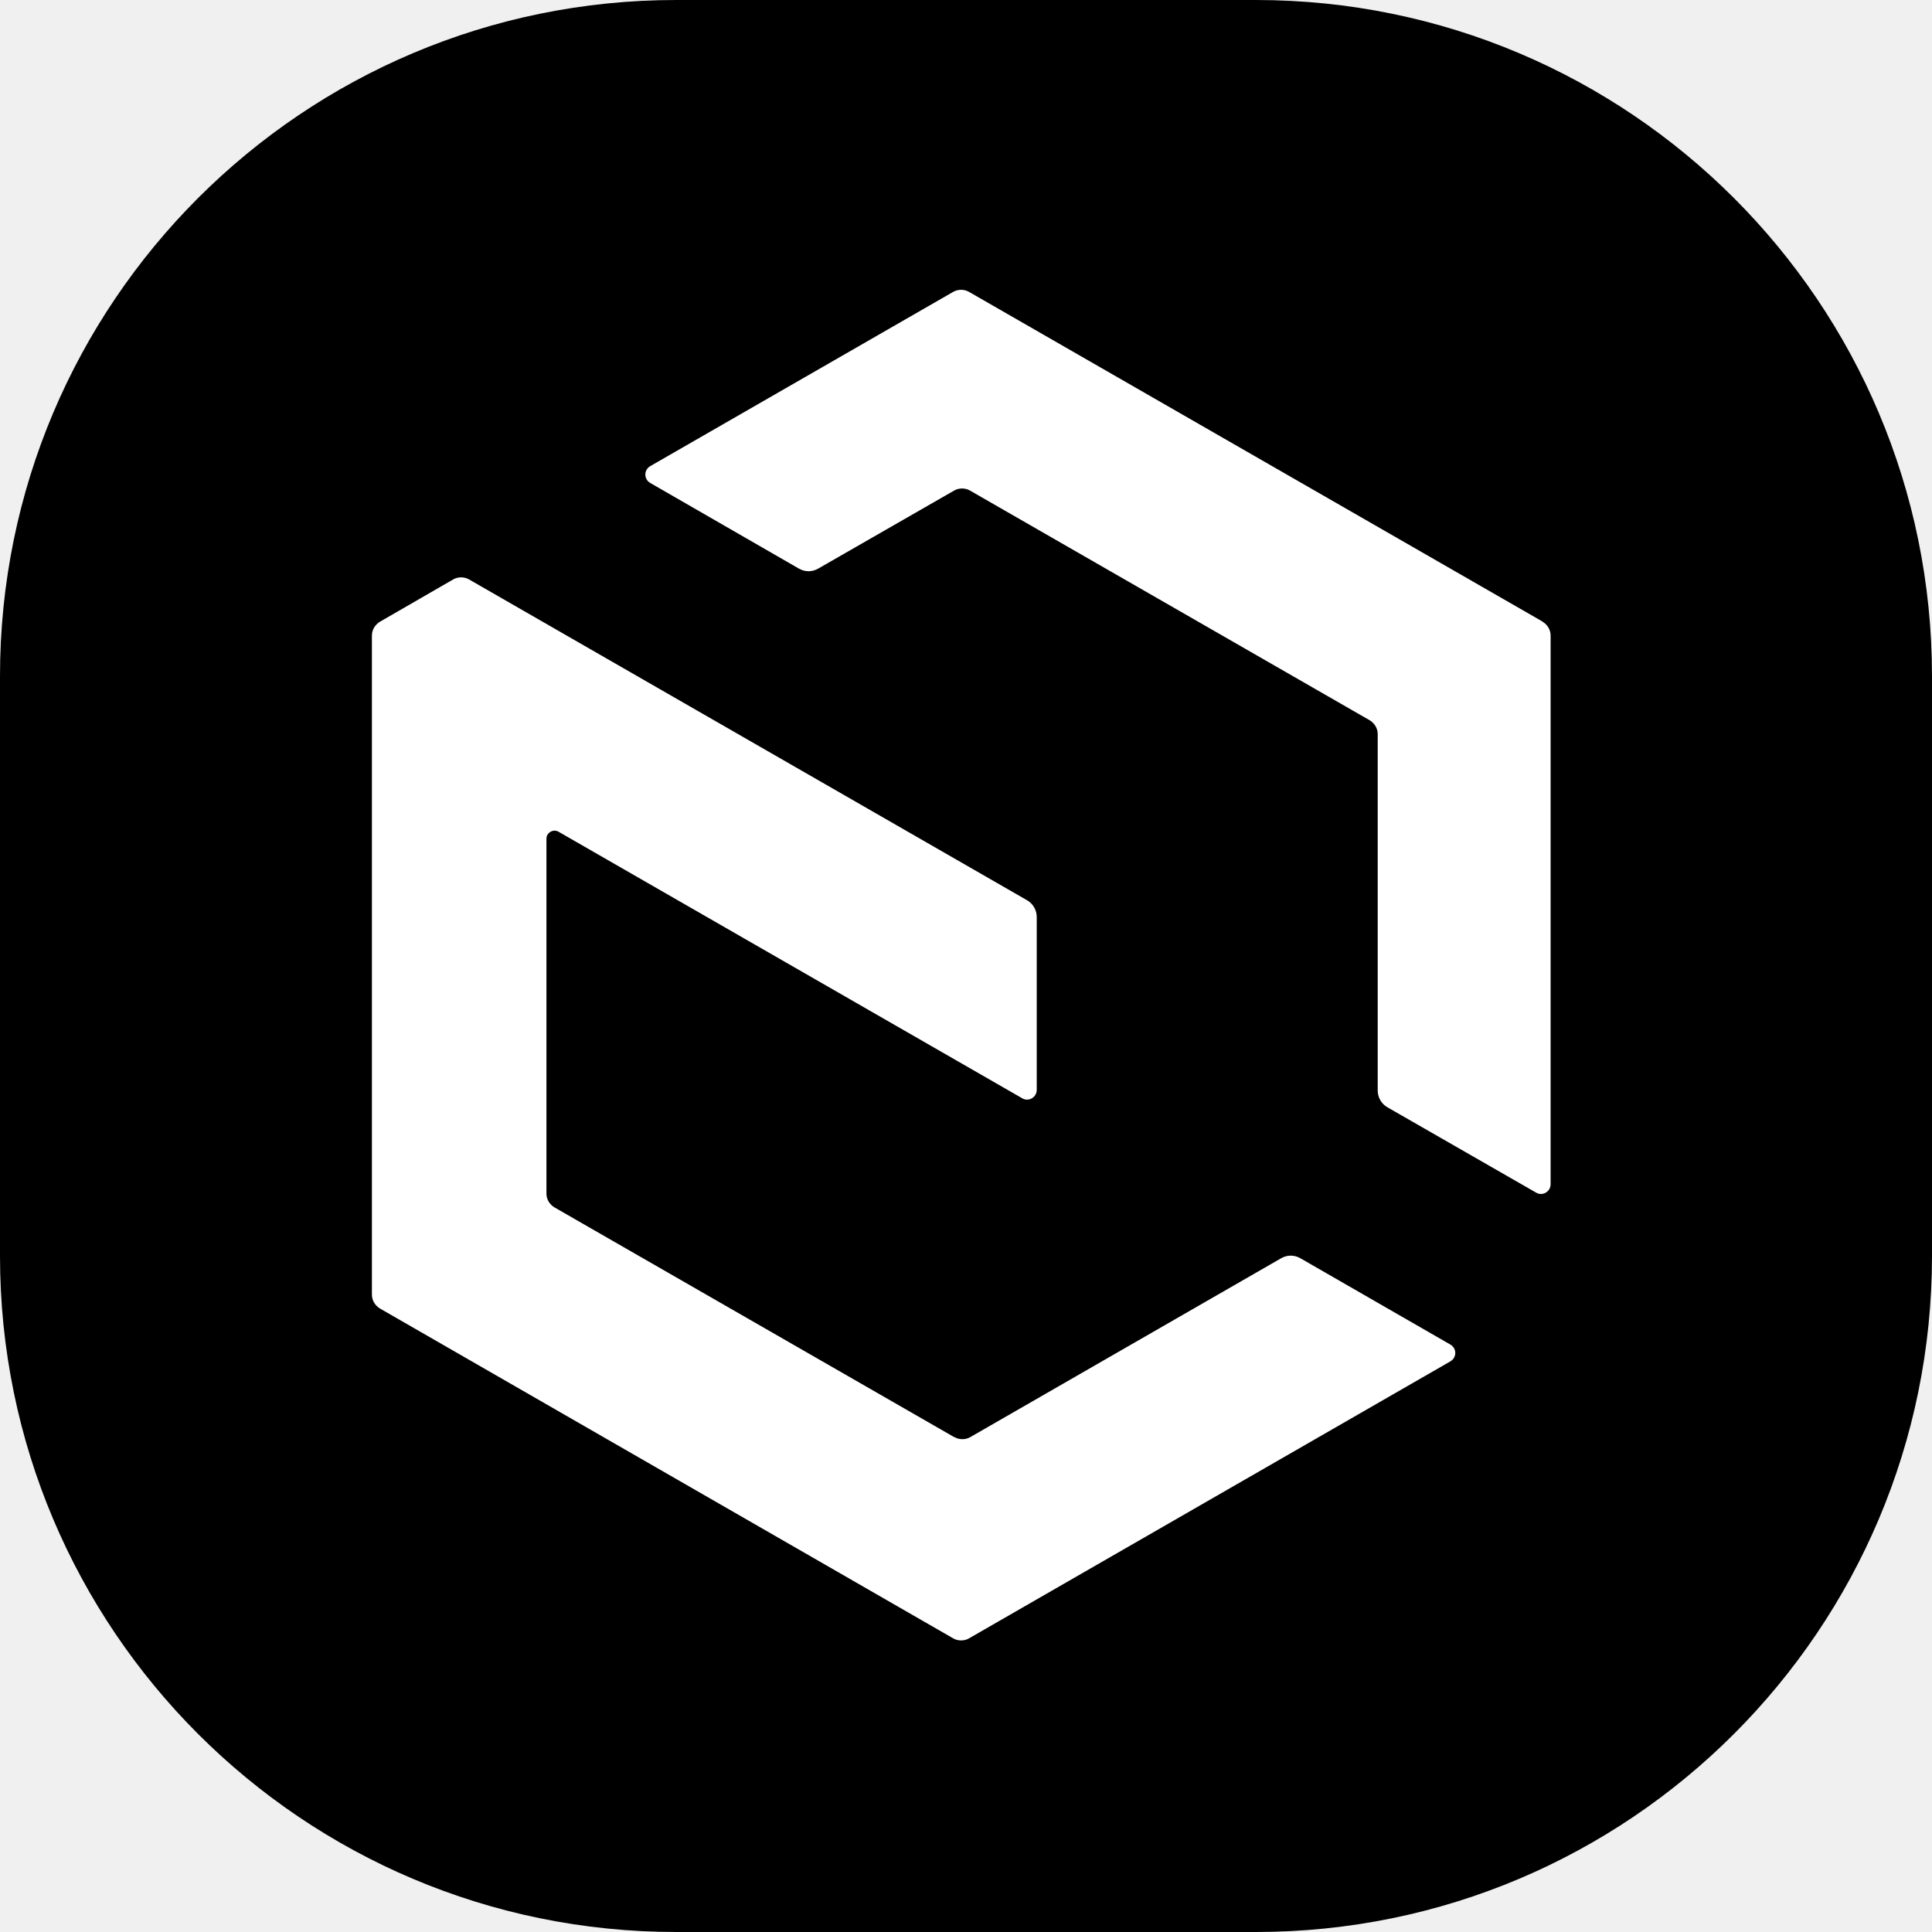
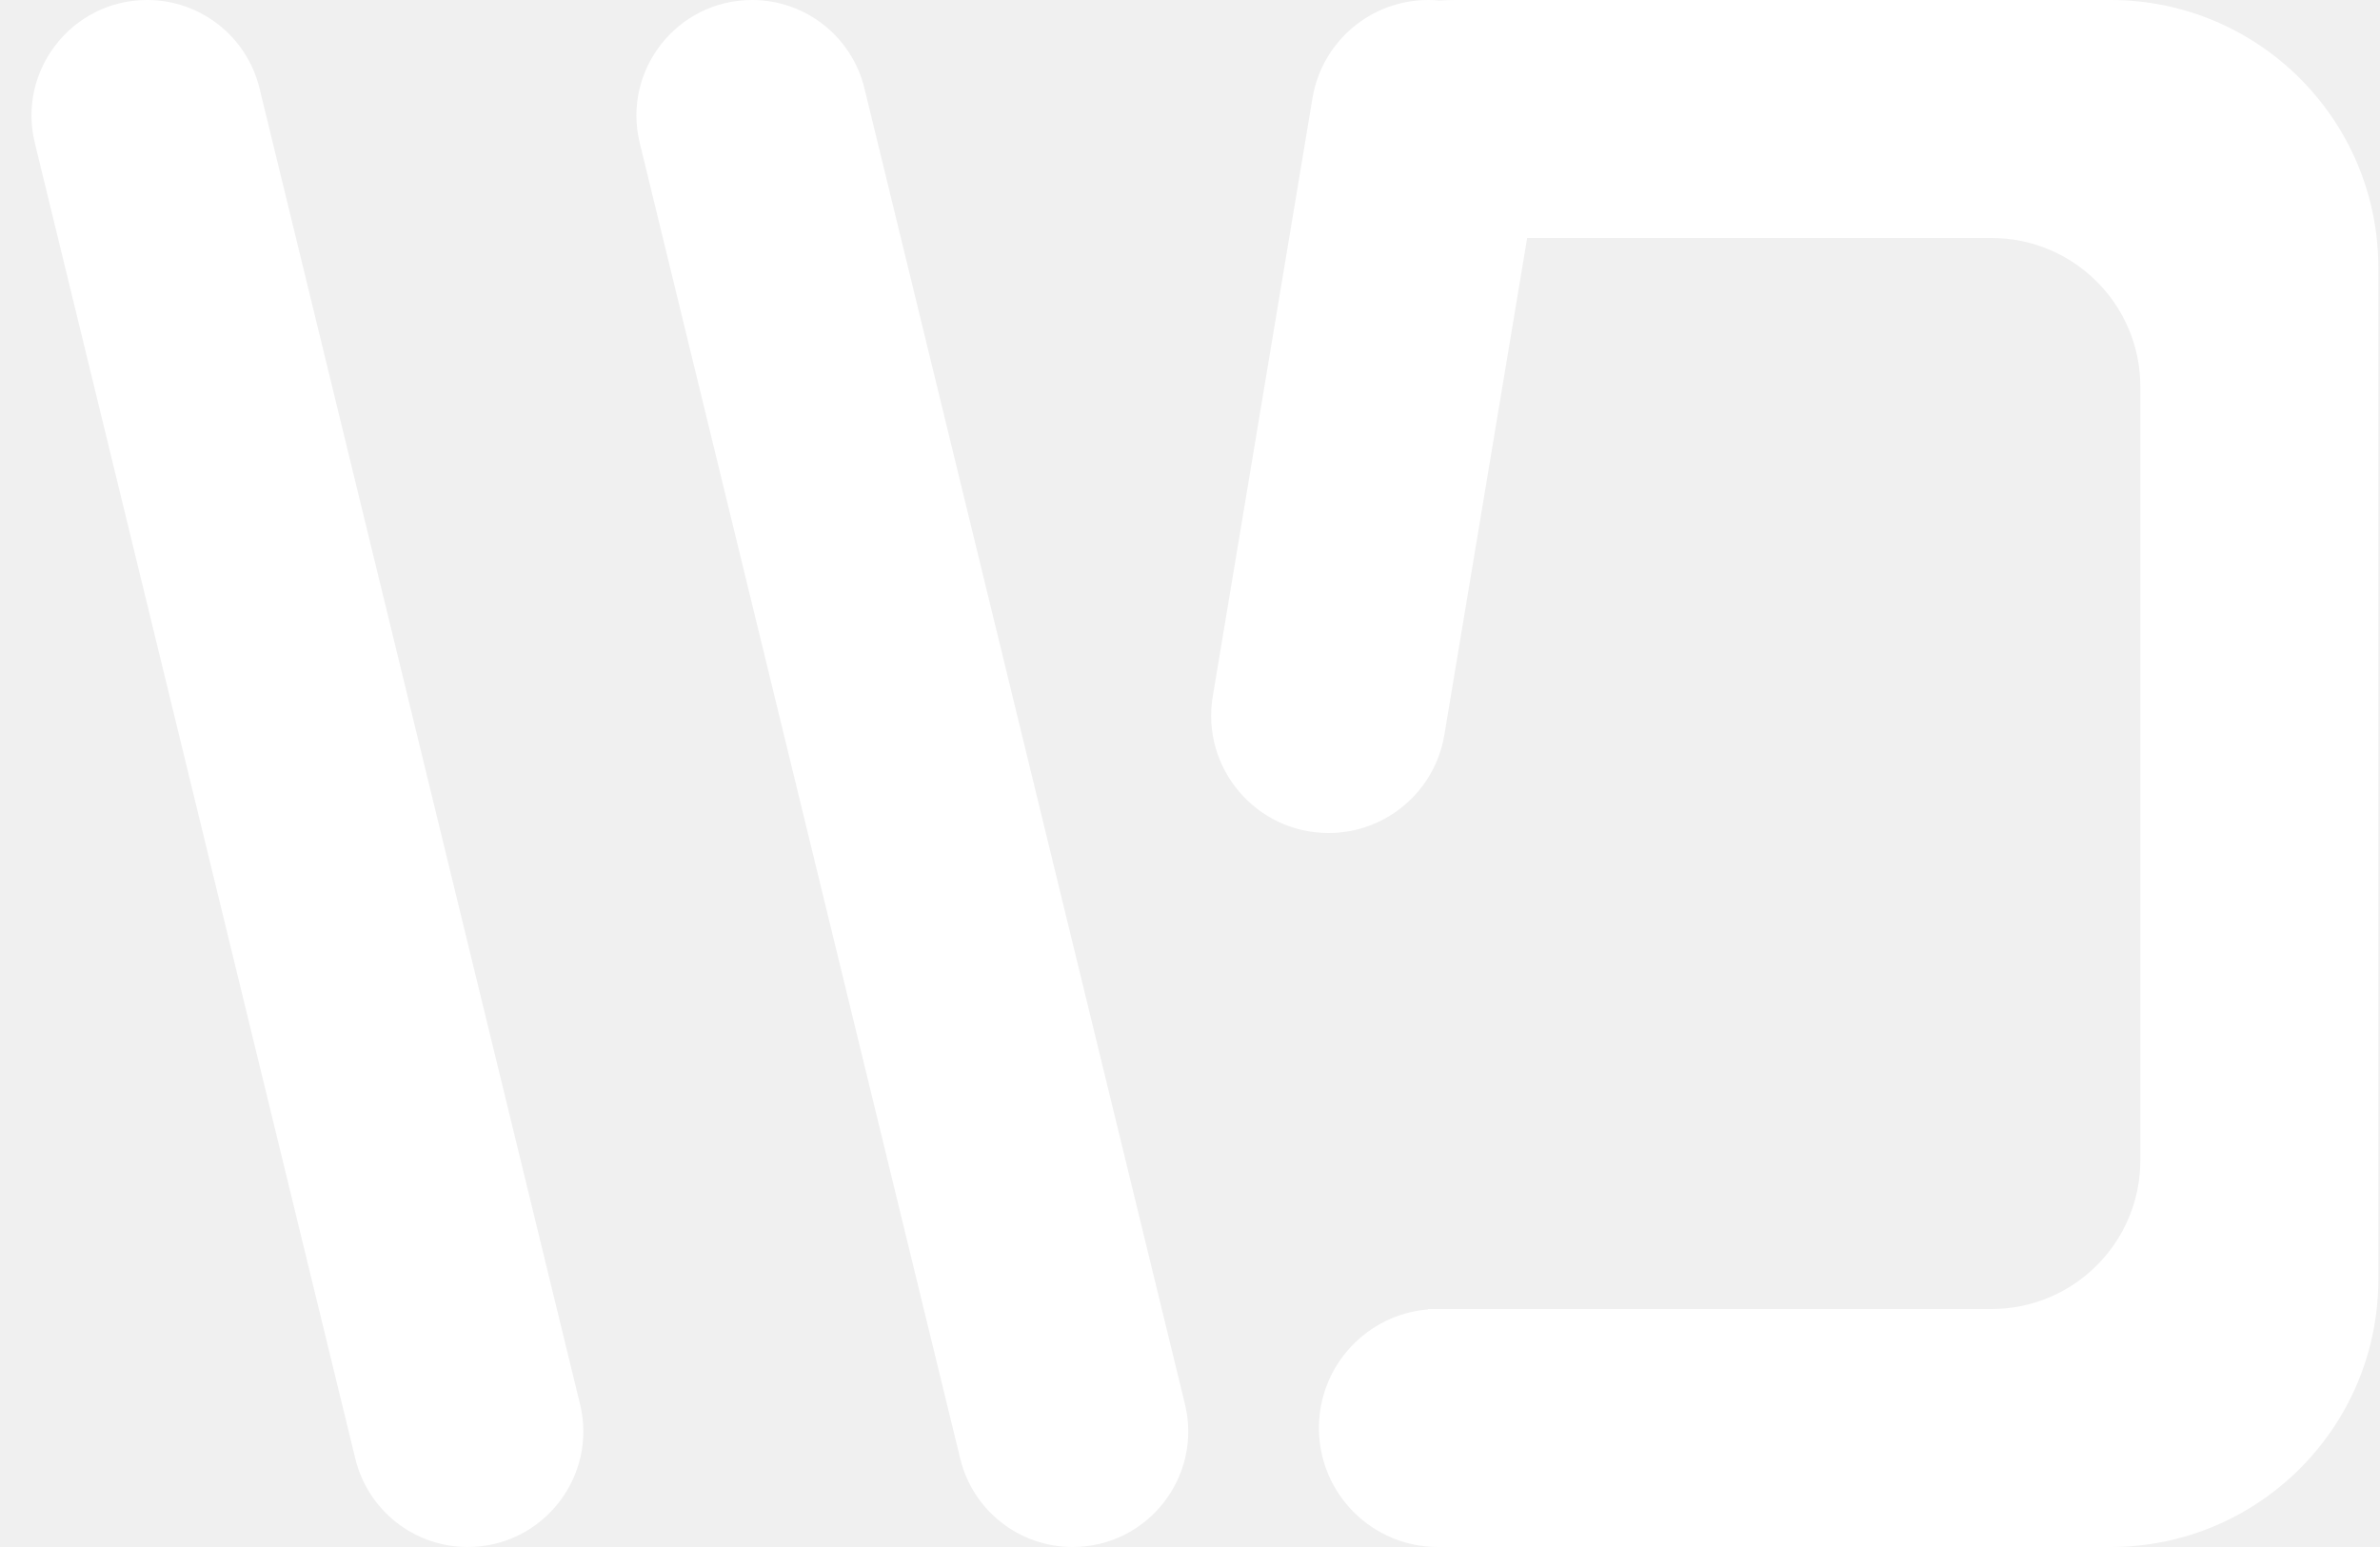
- <svg xmlns="http://www.w3.org/2000/svg" version="1.1" width="1000" height="1000">
-   <style>
-     #light-icon {
-       display: inline;
-     }
-     #dark-icon {
-       display: none;
-     }
- 
-     @media (prefers-color-scheme: dark) {
-       #light-icon {
-         display: none;
-       }
-       #dark-icon {
-         display: inline;
-       }
-     }
-   </style>
-   <g id="light-icon">
-     <svg version="1.1" width="1000" height="1000">
-       <g clip-path="url(#SvgjsClipPath1059)">
-         <rect width="1000" height="1000" fill="#000000" />
-         <g transform="matrix(5,0,0,5,192.5,150)">
-           <svg version="1.1" width="123" height="140">
-             <svg width="123" height="140" viewBox="0 0 123 140" fill="none">
-               <path d="M60.257 118.758L18.904 94.992C18.402 94.692 18.067 94.158 18.067 93.558V56.825C18.067 56.192 18.77 55.792 19.305 56.092L67.316 83.692C67.986 84.092 68.822 83.592 68.822 82.825V64.925C68.822 64.225 68.454 63.558 67.818 63.192L10.071 29.992C9.569 29.692 8.9 29.692 8.398 29.992L0.836 34.358C0.335 34.658 0 35.192 0 35.792V104.025C0 104.625 0.335 105.158 0.836 105.458L60.157 139.592C60.658 139.892 61.328 139.892 61.829 139.592L111.647 110.925C112.317 110.525 112.317 109.592 111.647 109.192L96.123 100.258C95.487 99.892 94.751 99.892 94.116 100.258L61.963 118.758C61.461 119.058 60.792 119.058 60.29 118.758H60.257Z" fill="white" />
-               <path d="M121.149 34.325L61.829 0.225C61.328 -0.075 60.658 -0.075 60.157 0.225L28.807 18.258C28.138 18.658 28.138 19.592 28.807 19.992L44.197 28.858C44.833 29.225 45.569 29.225 46.205 28.858L60.257 20.792C60.759 20.492 61.428 20.492 61.93 20.792L103.283 44.558C103.785 44.858 104.12 45.392 104.12 45.992V82.892C104.12 83.592 104.488 84.258 105.123 84.625L120.514 93.458C121.183 93.858 122.019 93.358 122.019 92.592V35.792C122.019 35.192 121.685 34.658 121.183 34.358L121.149 34.325Z" fill="white" />
-             </svg>
-           </svg>
-         </g>
-       </g>
-       <defs>
-         <clipPath id="SvgjsClipPath1059">
-           <rect width="1000" height="1000" x="0" y="0" rx="350" ry="350" />
-         </clipPath>
-       </defs>
-     </svg>
-   </g>
-   <g id="dark-icon">
-     <svg version="1.1" width="1000" height="1000">
-       <g clip-path="url(#SvgjsClipPath1060)">
-         <rect width="1000" height="1000" fill="#000000" />
-         <g transform="matrix(5,0,0,5,192.5,150)">
-           <svg version="1.1" width="123" height="140">
-             <svg width="123" height="140" viewBox="0 0 123 140" fill="none">
-               <path d="M60.257 118.758L18.904 94.992C18.402 94.692 18.067 94.158 18.067 93.558V56.825C18.067 56.192 18.77 55.792 19.305 56.092L67.316 83.692C67.986 84.092 68.822 83.592 68.822 82.825V64.925C68.822 64.225 68.454 63.558 67.818 63.192L10.071 29.992C9.569 29.692 8.9 29.692 8.398 29.992L0.836 34.358C0.335 34.658 0 35.192 0 35.792V104.025C0 104.625 0.335 105.158 0.836 105.458L60.157 139.592C60.658 139.892 61.328 139.892 61.829 139.592L111.647 110.925C112.317 110.525 112.317 109.592 111.647 109.192L96.123 100.258C95.487 99.892 94.751 99.892 94.116 100.258L61.963 118.758C61.461 119.058 60.792 119.058 60.29 118.758H60.257Z" fill="white" />
-               <path d="M121.149 34.325L61.829 0.225C61.328 -0.075 60.658 -0.075 60.157 0.225L28.807 18.258C28.138 18.658 28.138 19.592 28.807 19.992L44.197 28.858C44.833 29.225 45.569 29.225 46.205 28.858L60.257 20.792C60.759 20.492 61.428 20.492 61.93 20.792L103.283 44.558C103.785 44.858 104.12 45.392 104.12 45.992V82.892C104.12 83.592 104.488 84.258 105.123 84.625L120.514 93.458C121.183 93.858 122.019 93.358 122.019 92.592V35.792C122.019 35.192 121.685 34.658 121.183 34.358L121.149 34.325Z" fill="white" />
-             </svg>
-           </svg>
-         </g>
-       </g>
-       <defs>
-         <clipPath id="SvgjsClipPath1060">
-           <rect width="1000" height="1000" x="0" y="0" rx="350" ry="350" />
-         </clipPath>
-       </defs>
-     </svg>
-   </g>
+ <svg xmlns="http://www.w3.org/2000/svg" width="240" height="156" viewBox="0 0 240 156" fill="none">
+   <path d="M64.512 14.418C62.724 7.077 68.284 0 75.84 0C81.216 0 85.895 3.676 87.168 8.9L119.488 141.582C121.276 148.923 115.716 156 108.16 156C102.784 156 98.105 152.324 96.832 147.1L64.512 14.418Z" fill="white" />
+   <path d="M3.512 14.418C1.724 7.077 7.284 0 14.84 0C20.216 0 24.895 3.676 26.168 8.9L58.488 141.582C60.276 148.923 54.716 156 47.16 156C41.784 156 37.105 152.324 35.832 147.1L3.512 14.418Z" fill="white" />
+   <path d="M212.833 0C227.745 7.57646e-05 239.833 12.088 239.833 27V129C239.833 143.912 227.745 156 212.833 156H145C138.372 156 133 150.627 133 144C133 137.709 137.84 132.549 144 132.041V132H200.833C209.117 132 215.833 125.284 215.833 117V39C215.833 30.716 209.117 24 200.833 24H154L145.648 74.109C144.697 79.817 139.759 84 133.973 84C126.658 84 121.094 77.433 122.297 70.218L132.351 9.891C133.303 4.183 138.241 0 144.027 0C144.41 8.27328e-06 144.787 0.019 145.159 0.054C145.713 0.019 146.271 0 146.833 0H212.833Z" fill="white" />
</svg>
